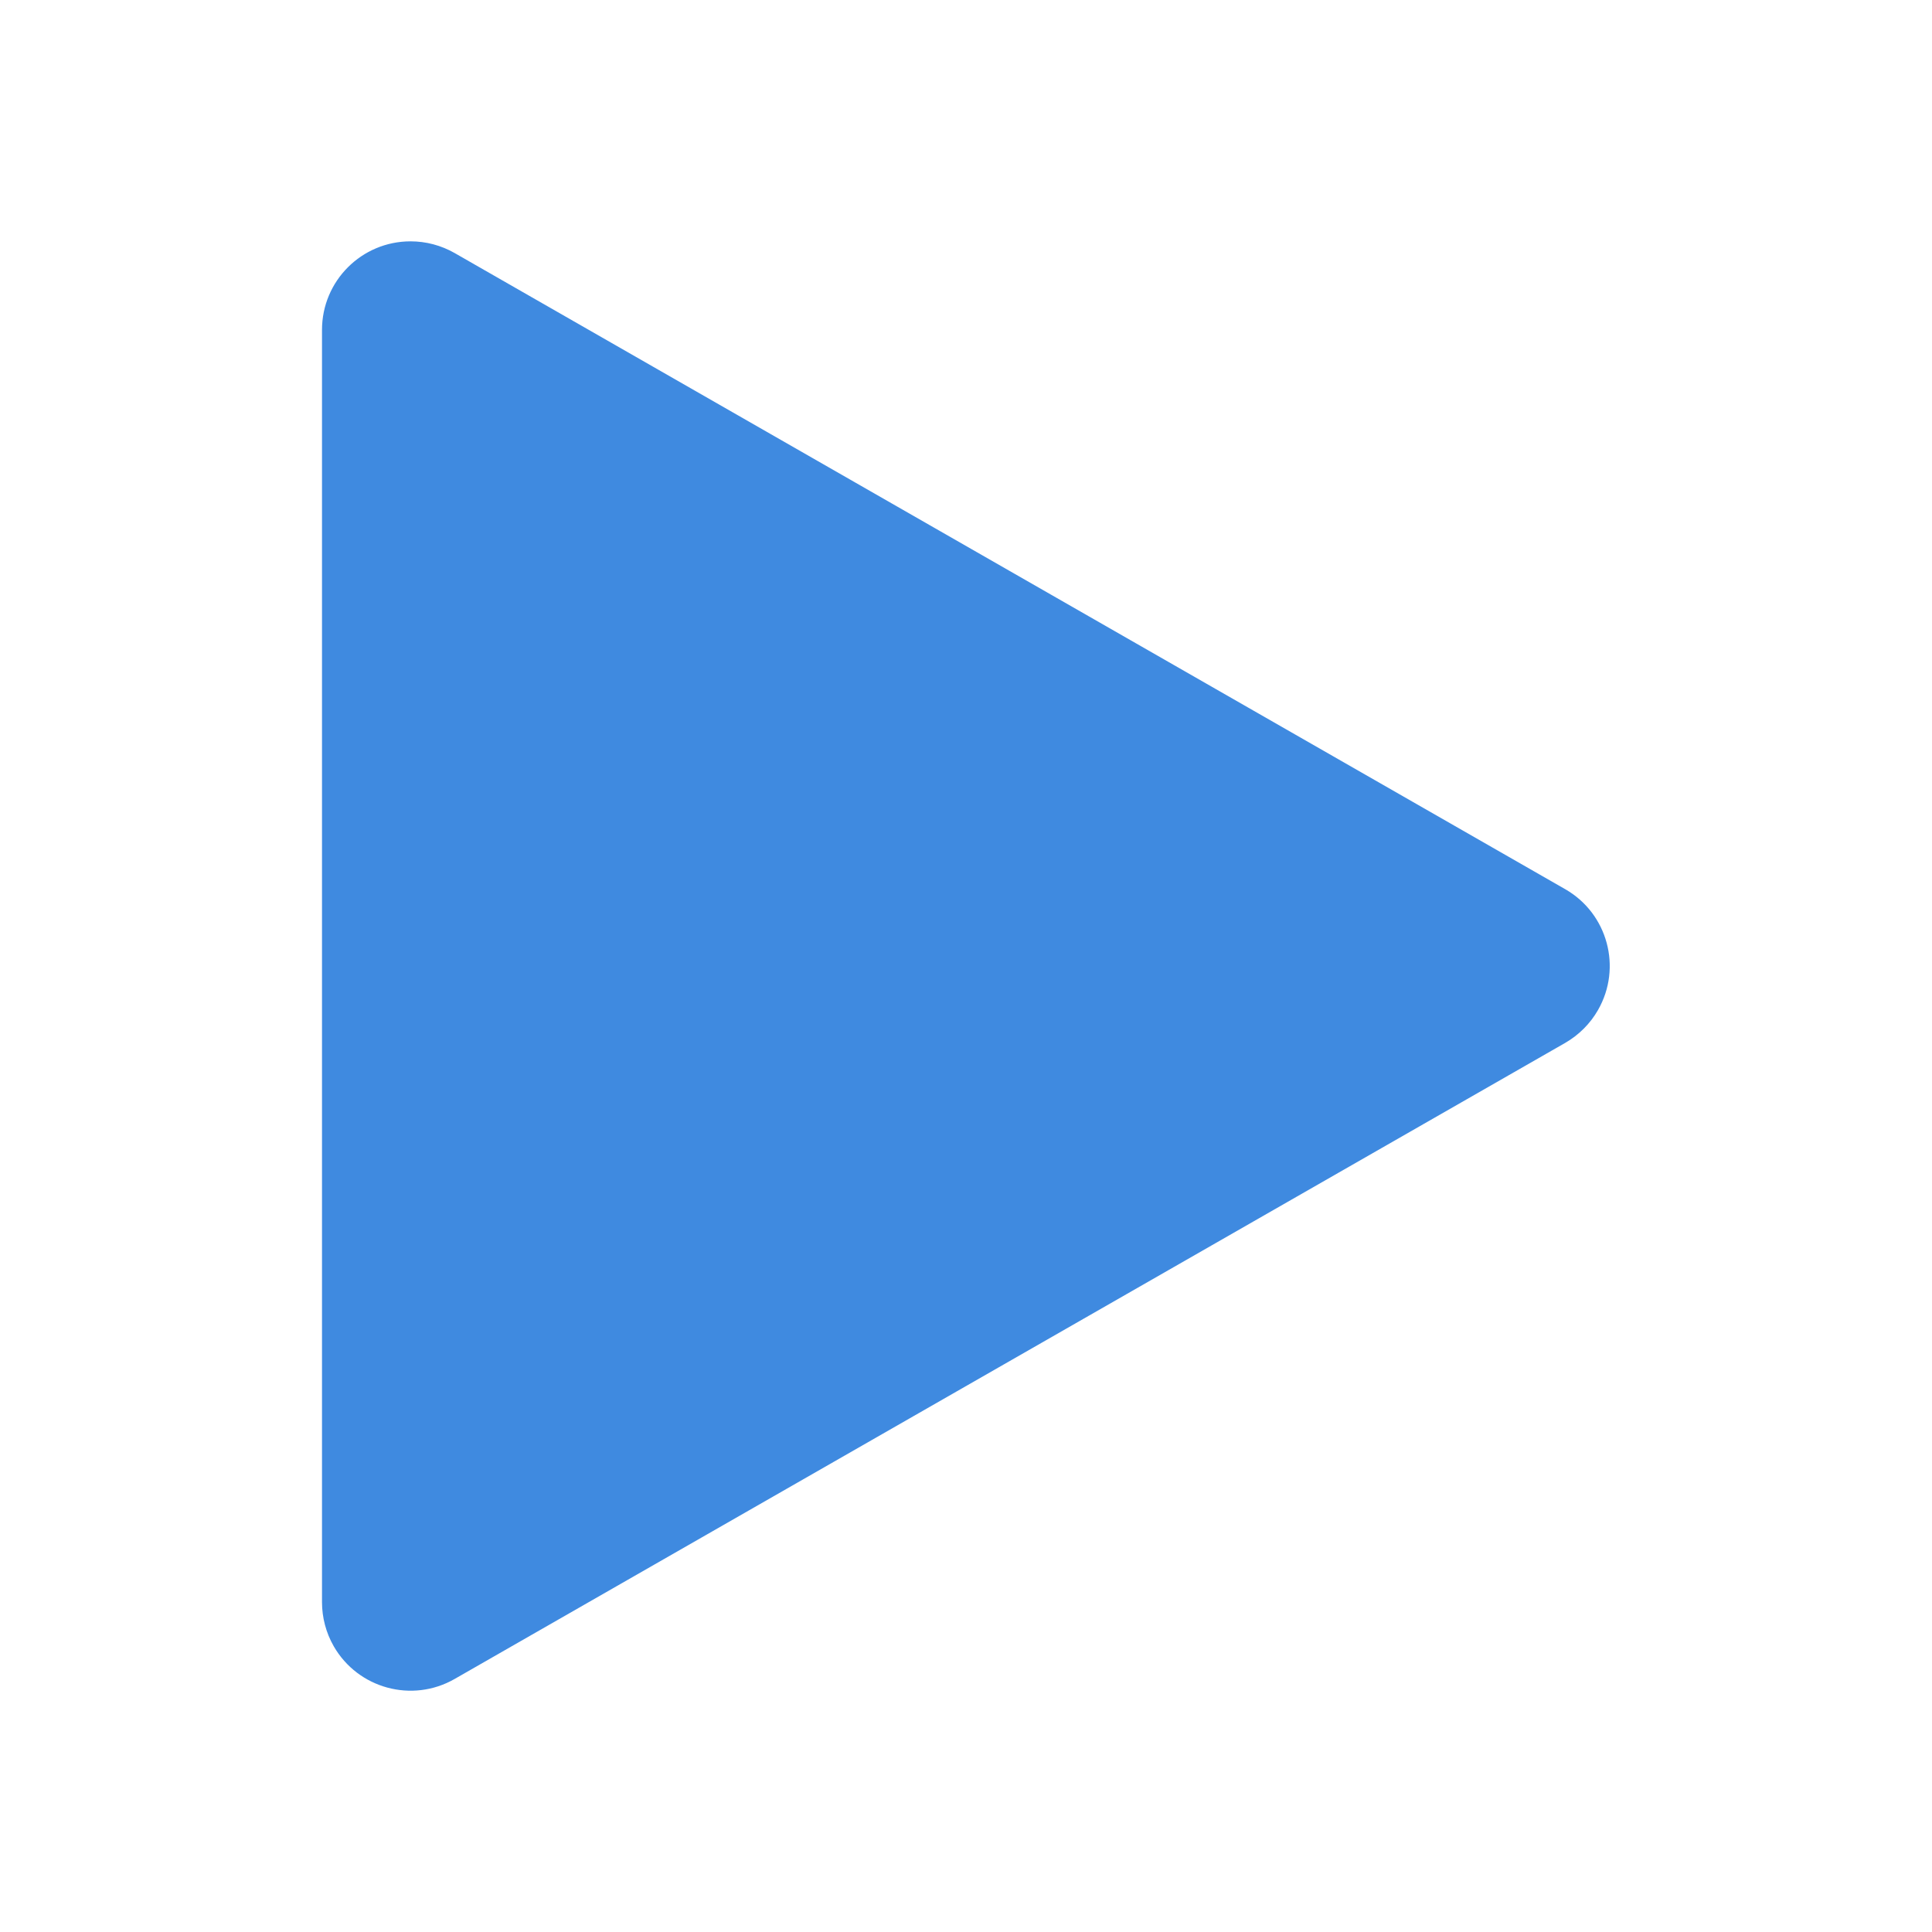
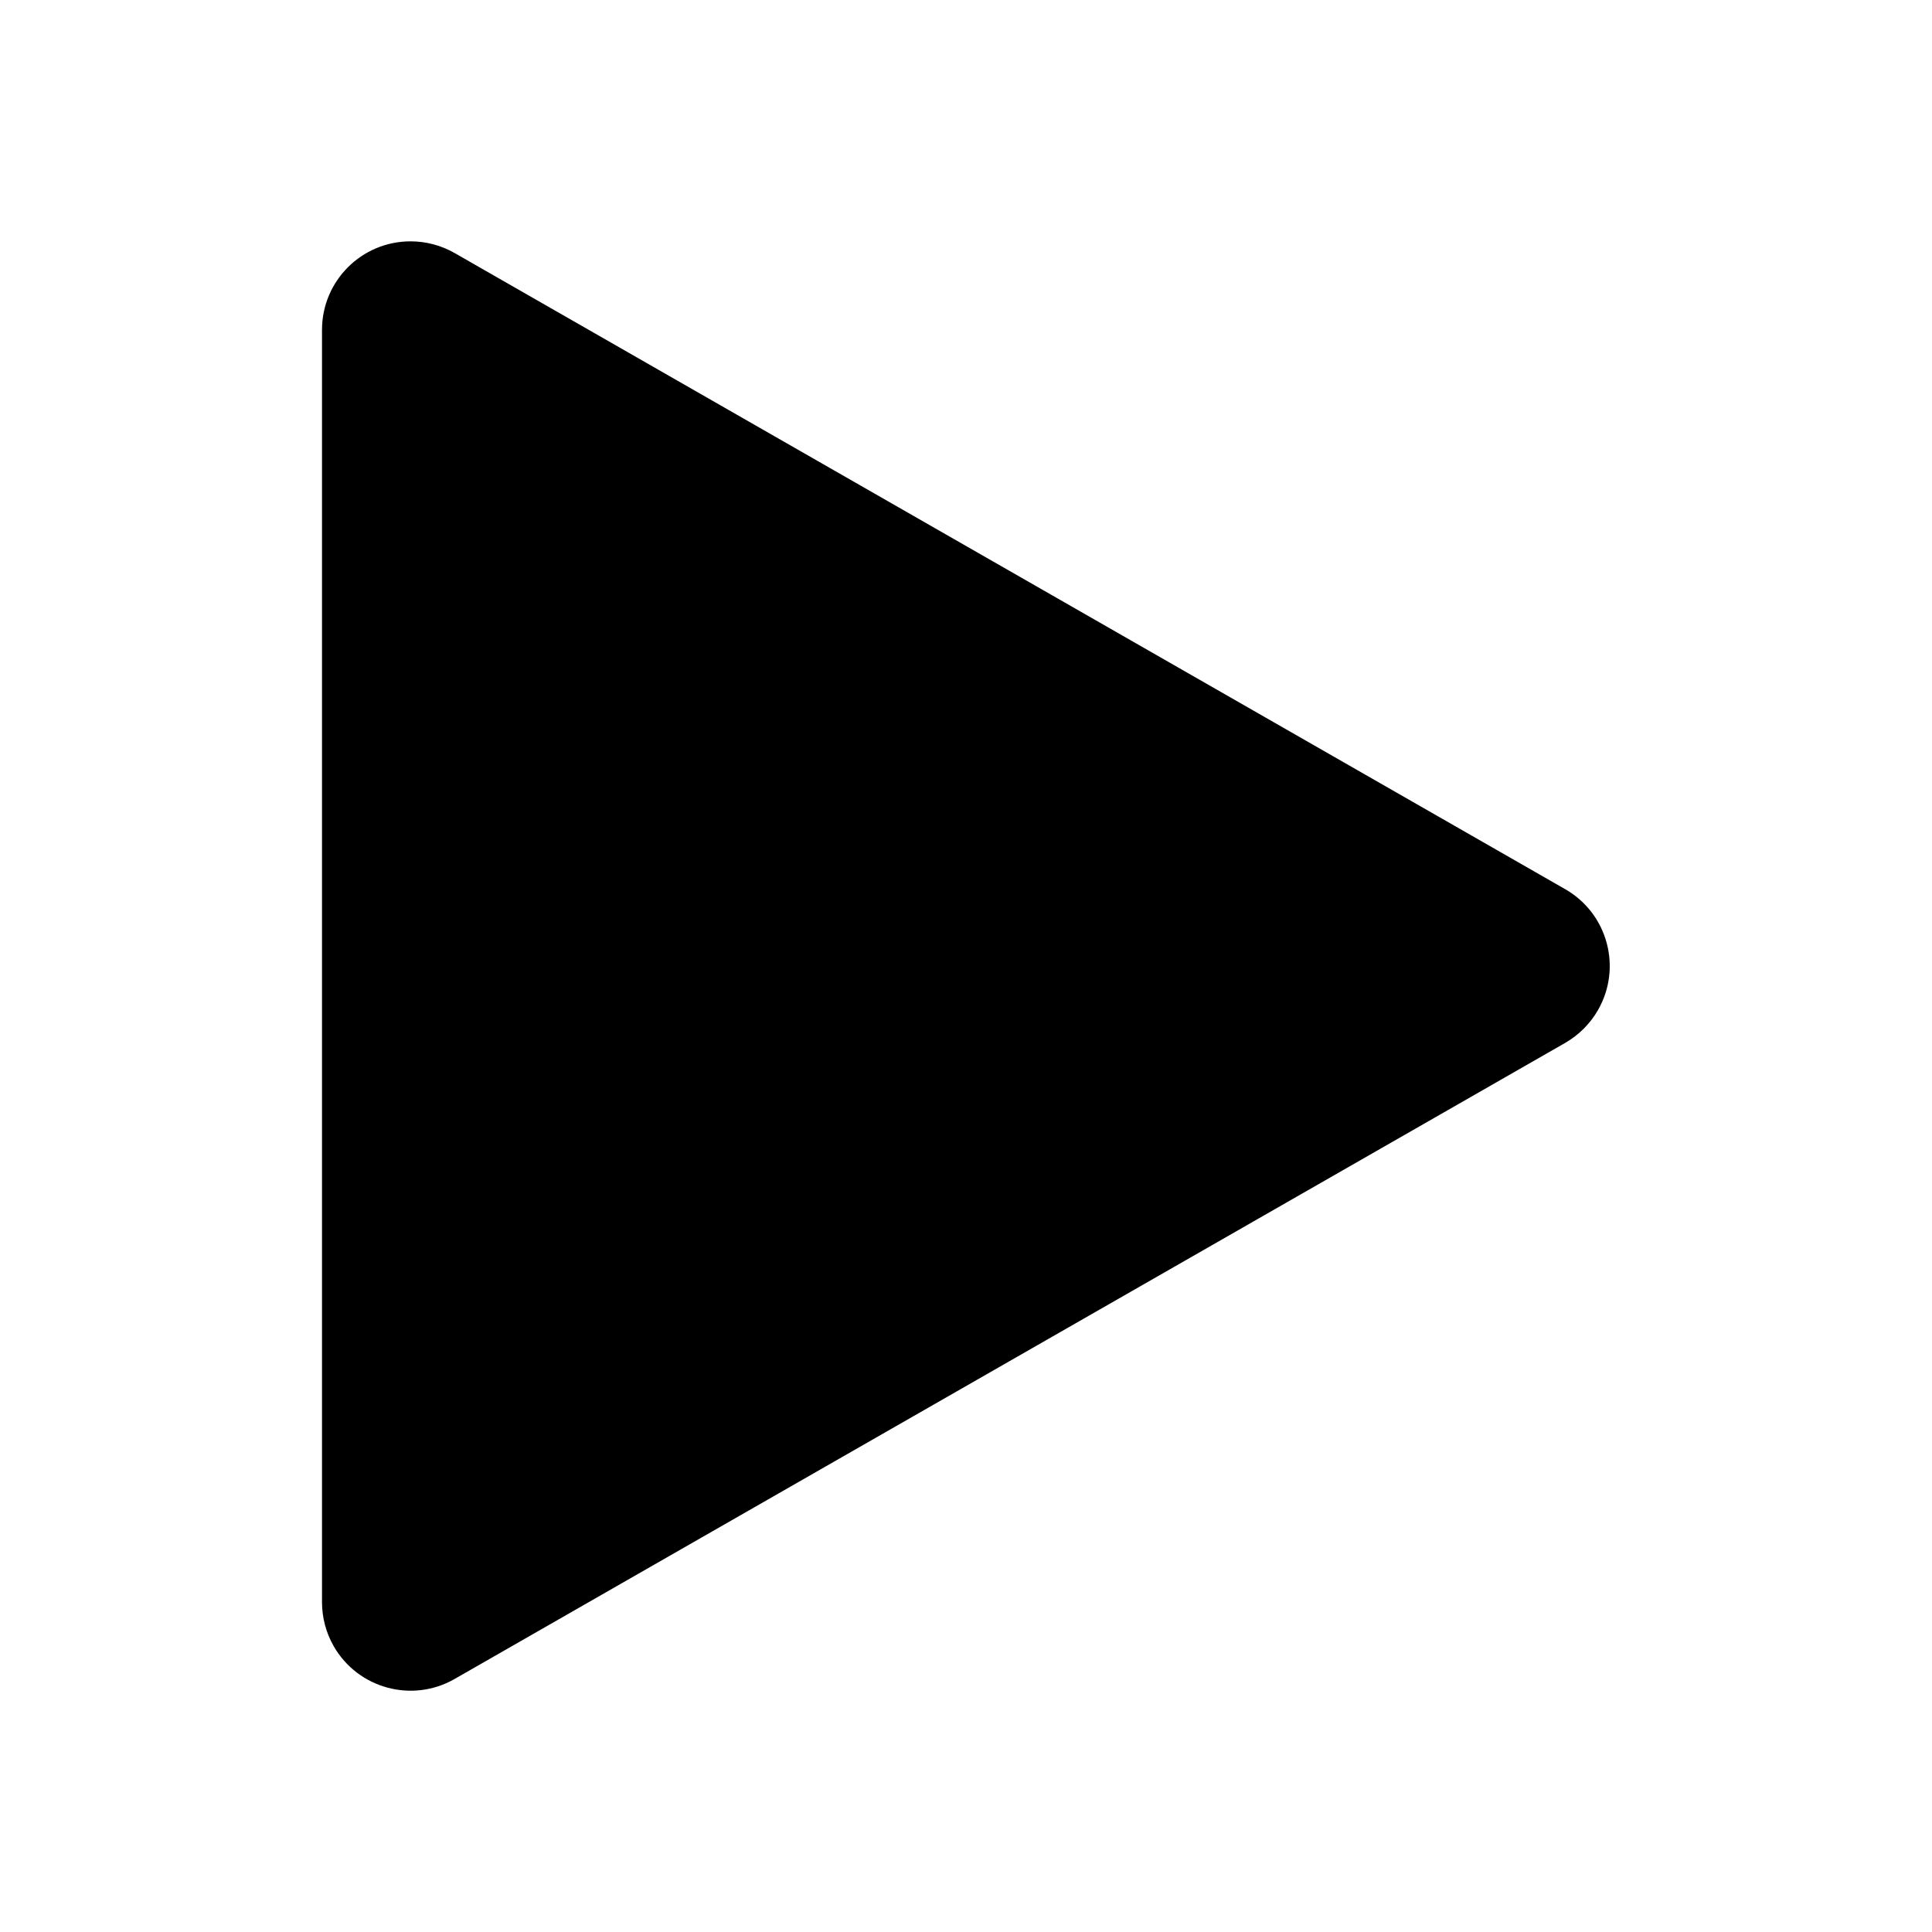
<svg xmlns="http://www.w3.org/2000/svg" width="24px" height="24px" viewBox="0 0 24 24" version="1.1">
  <g id="Icons/ic-play" stroke="none" stroke-width="1" fill="none" fill-rule="evenodd">
    <g>
      <rect id="Rectangle" x="0" y="0" width="24" height="24" />
-       <g id="play_28" transform="translate(4, 3)" fill="#3F8AE0">
+       <g id="play_28" transform="translate(4, 3)" fill="currentColor">
        <path d="M1.647,0.143 L15.444,8.046 C15.971,8.348 16.153,9.02 15.851,9.547 C15.754,9.717 15.613,9.857 15.444,9.955 L1.647,17.857 C1.12,18.159 0.447,17.976 0.145,17.449 C0.05,17.283 0,17.094 0,16.902 L0,1.098 C0,0.49 0.492,-0.002 1.1,-0.002 C1.292,-0.002 1.48,0.048 1.647,0.143 Z" id="Path" />
      </g>
    </g>
  </g>
</svg>
